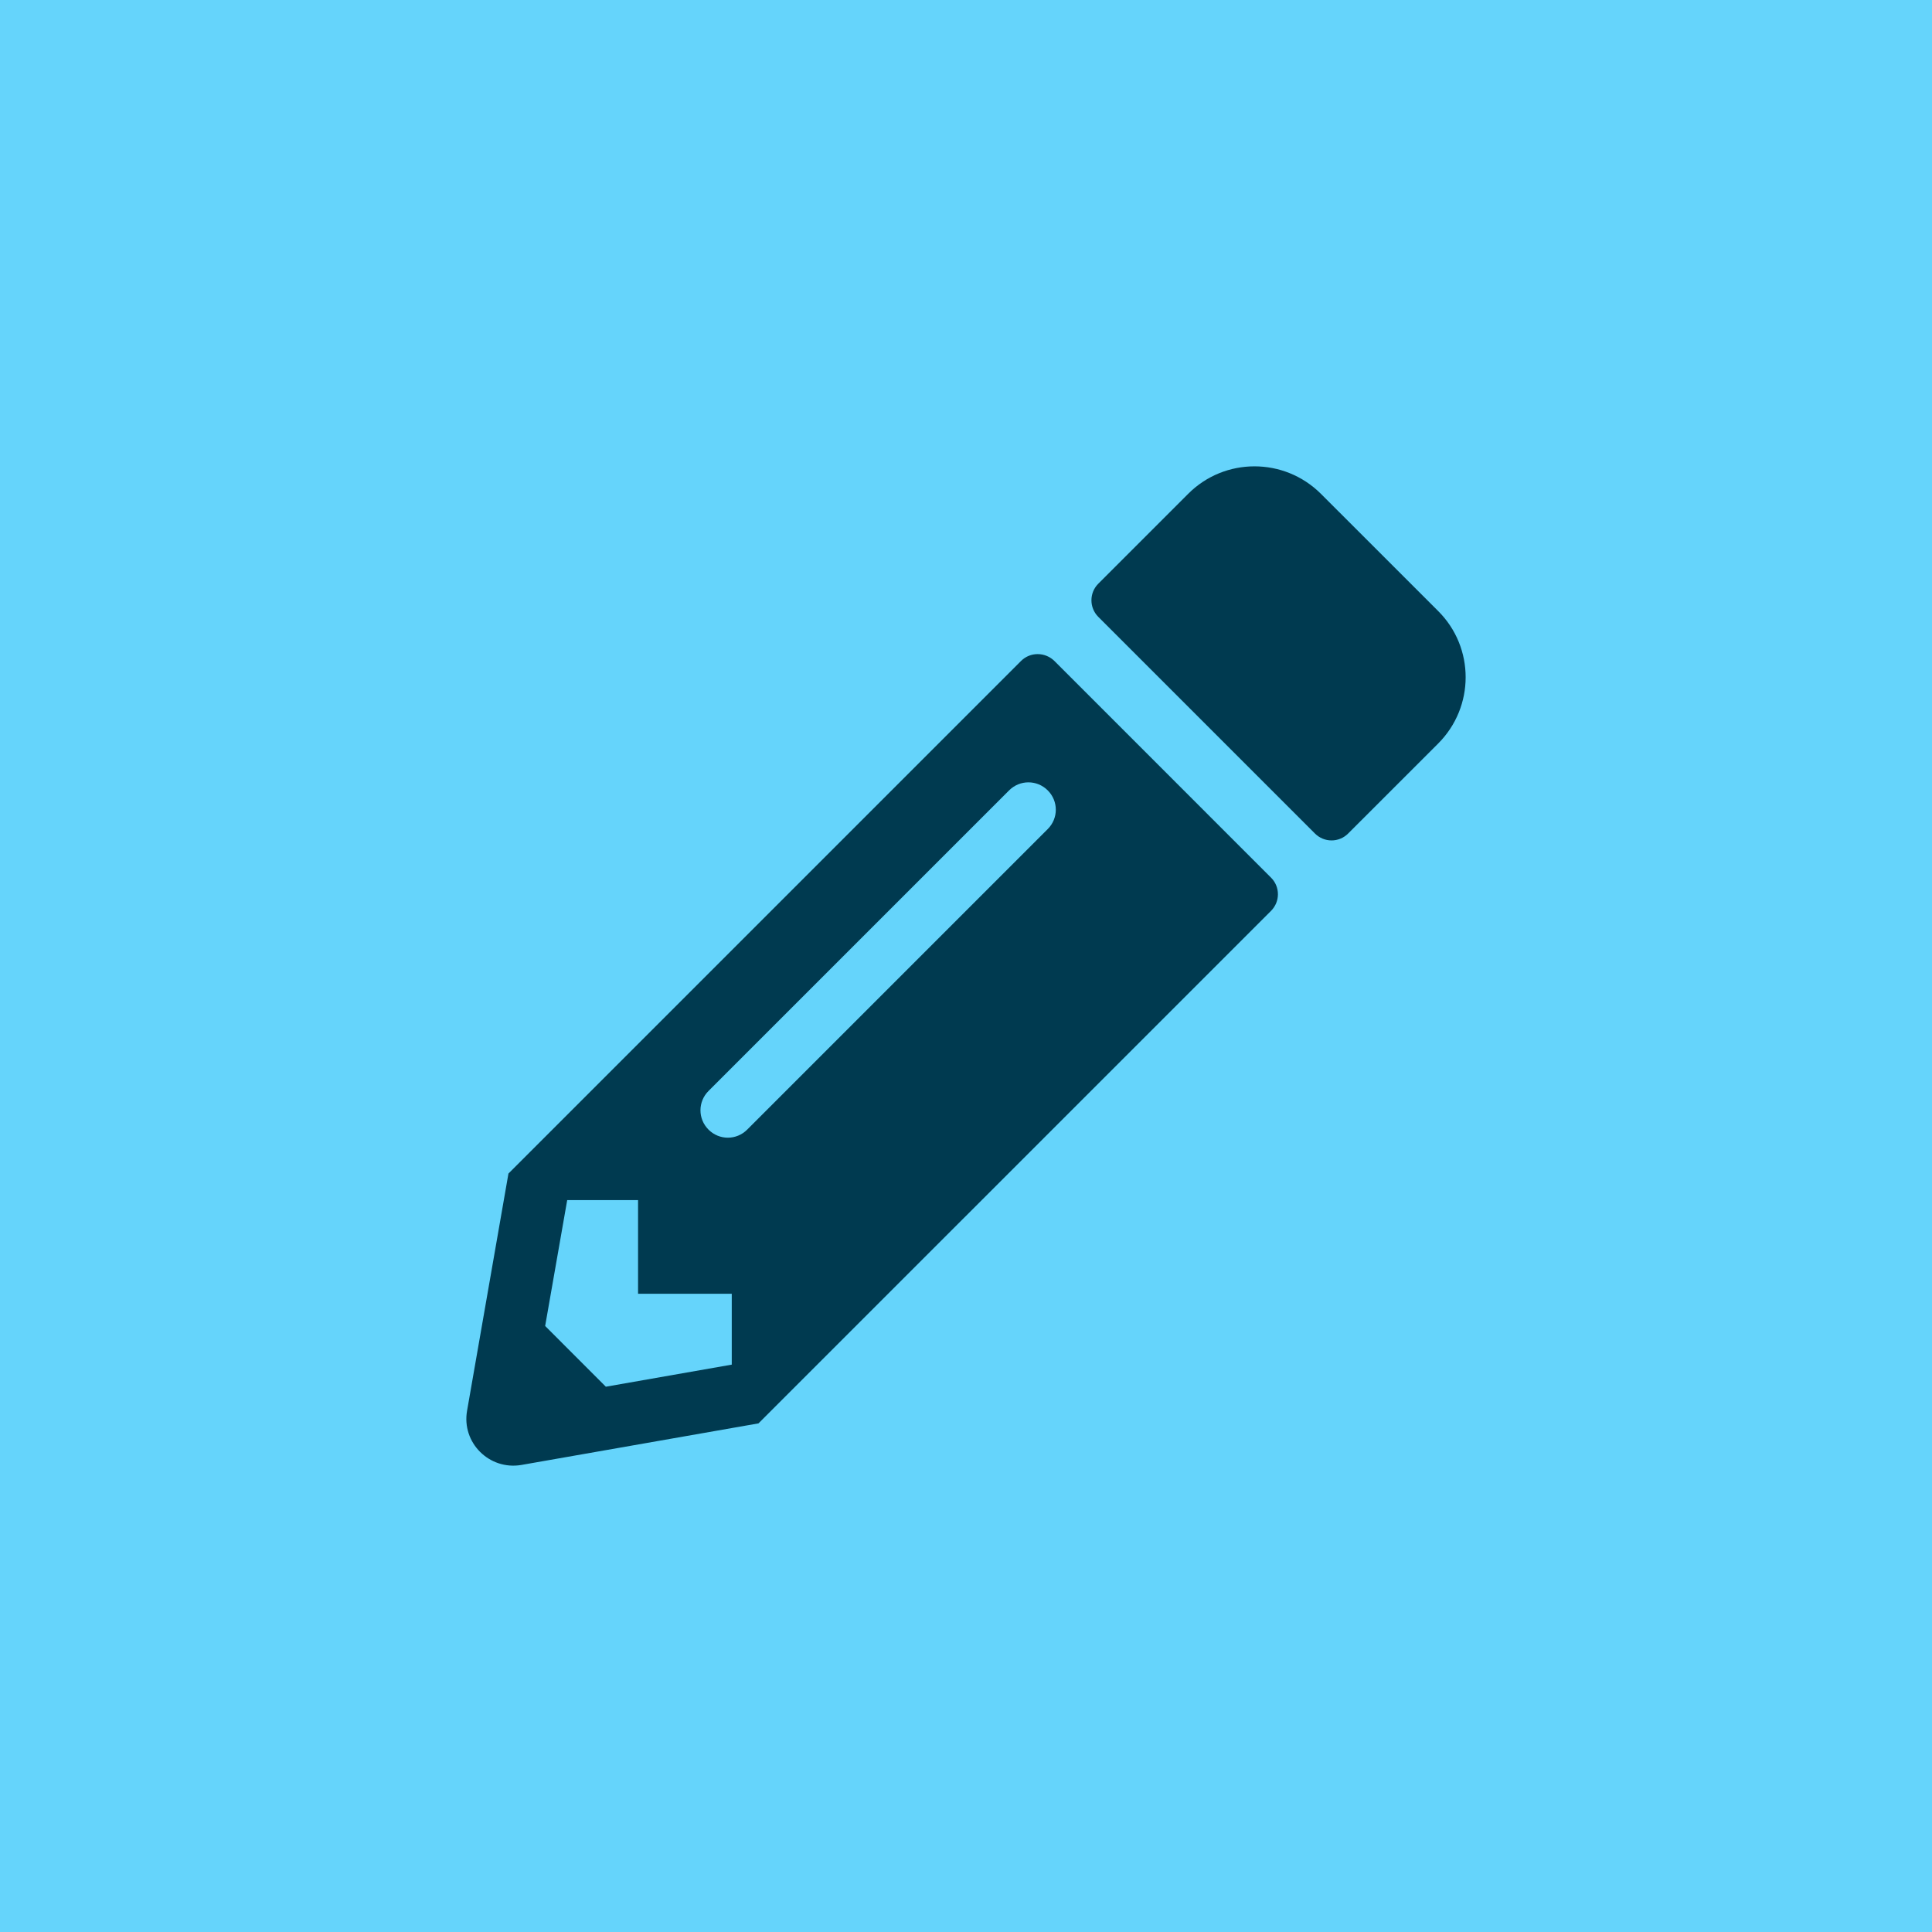
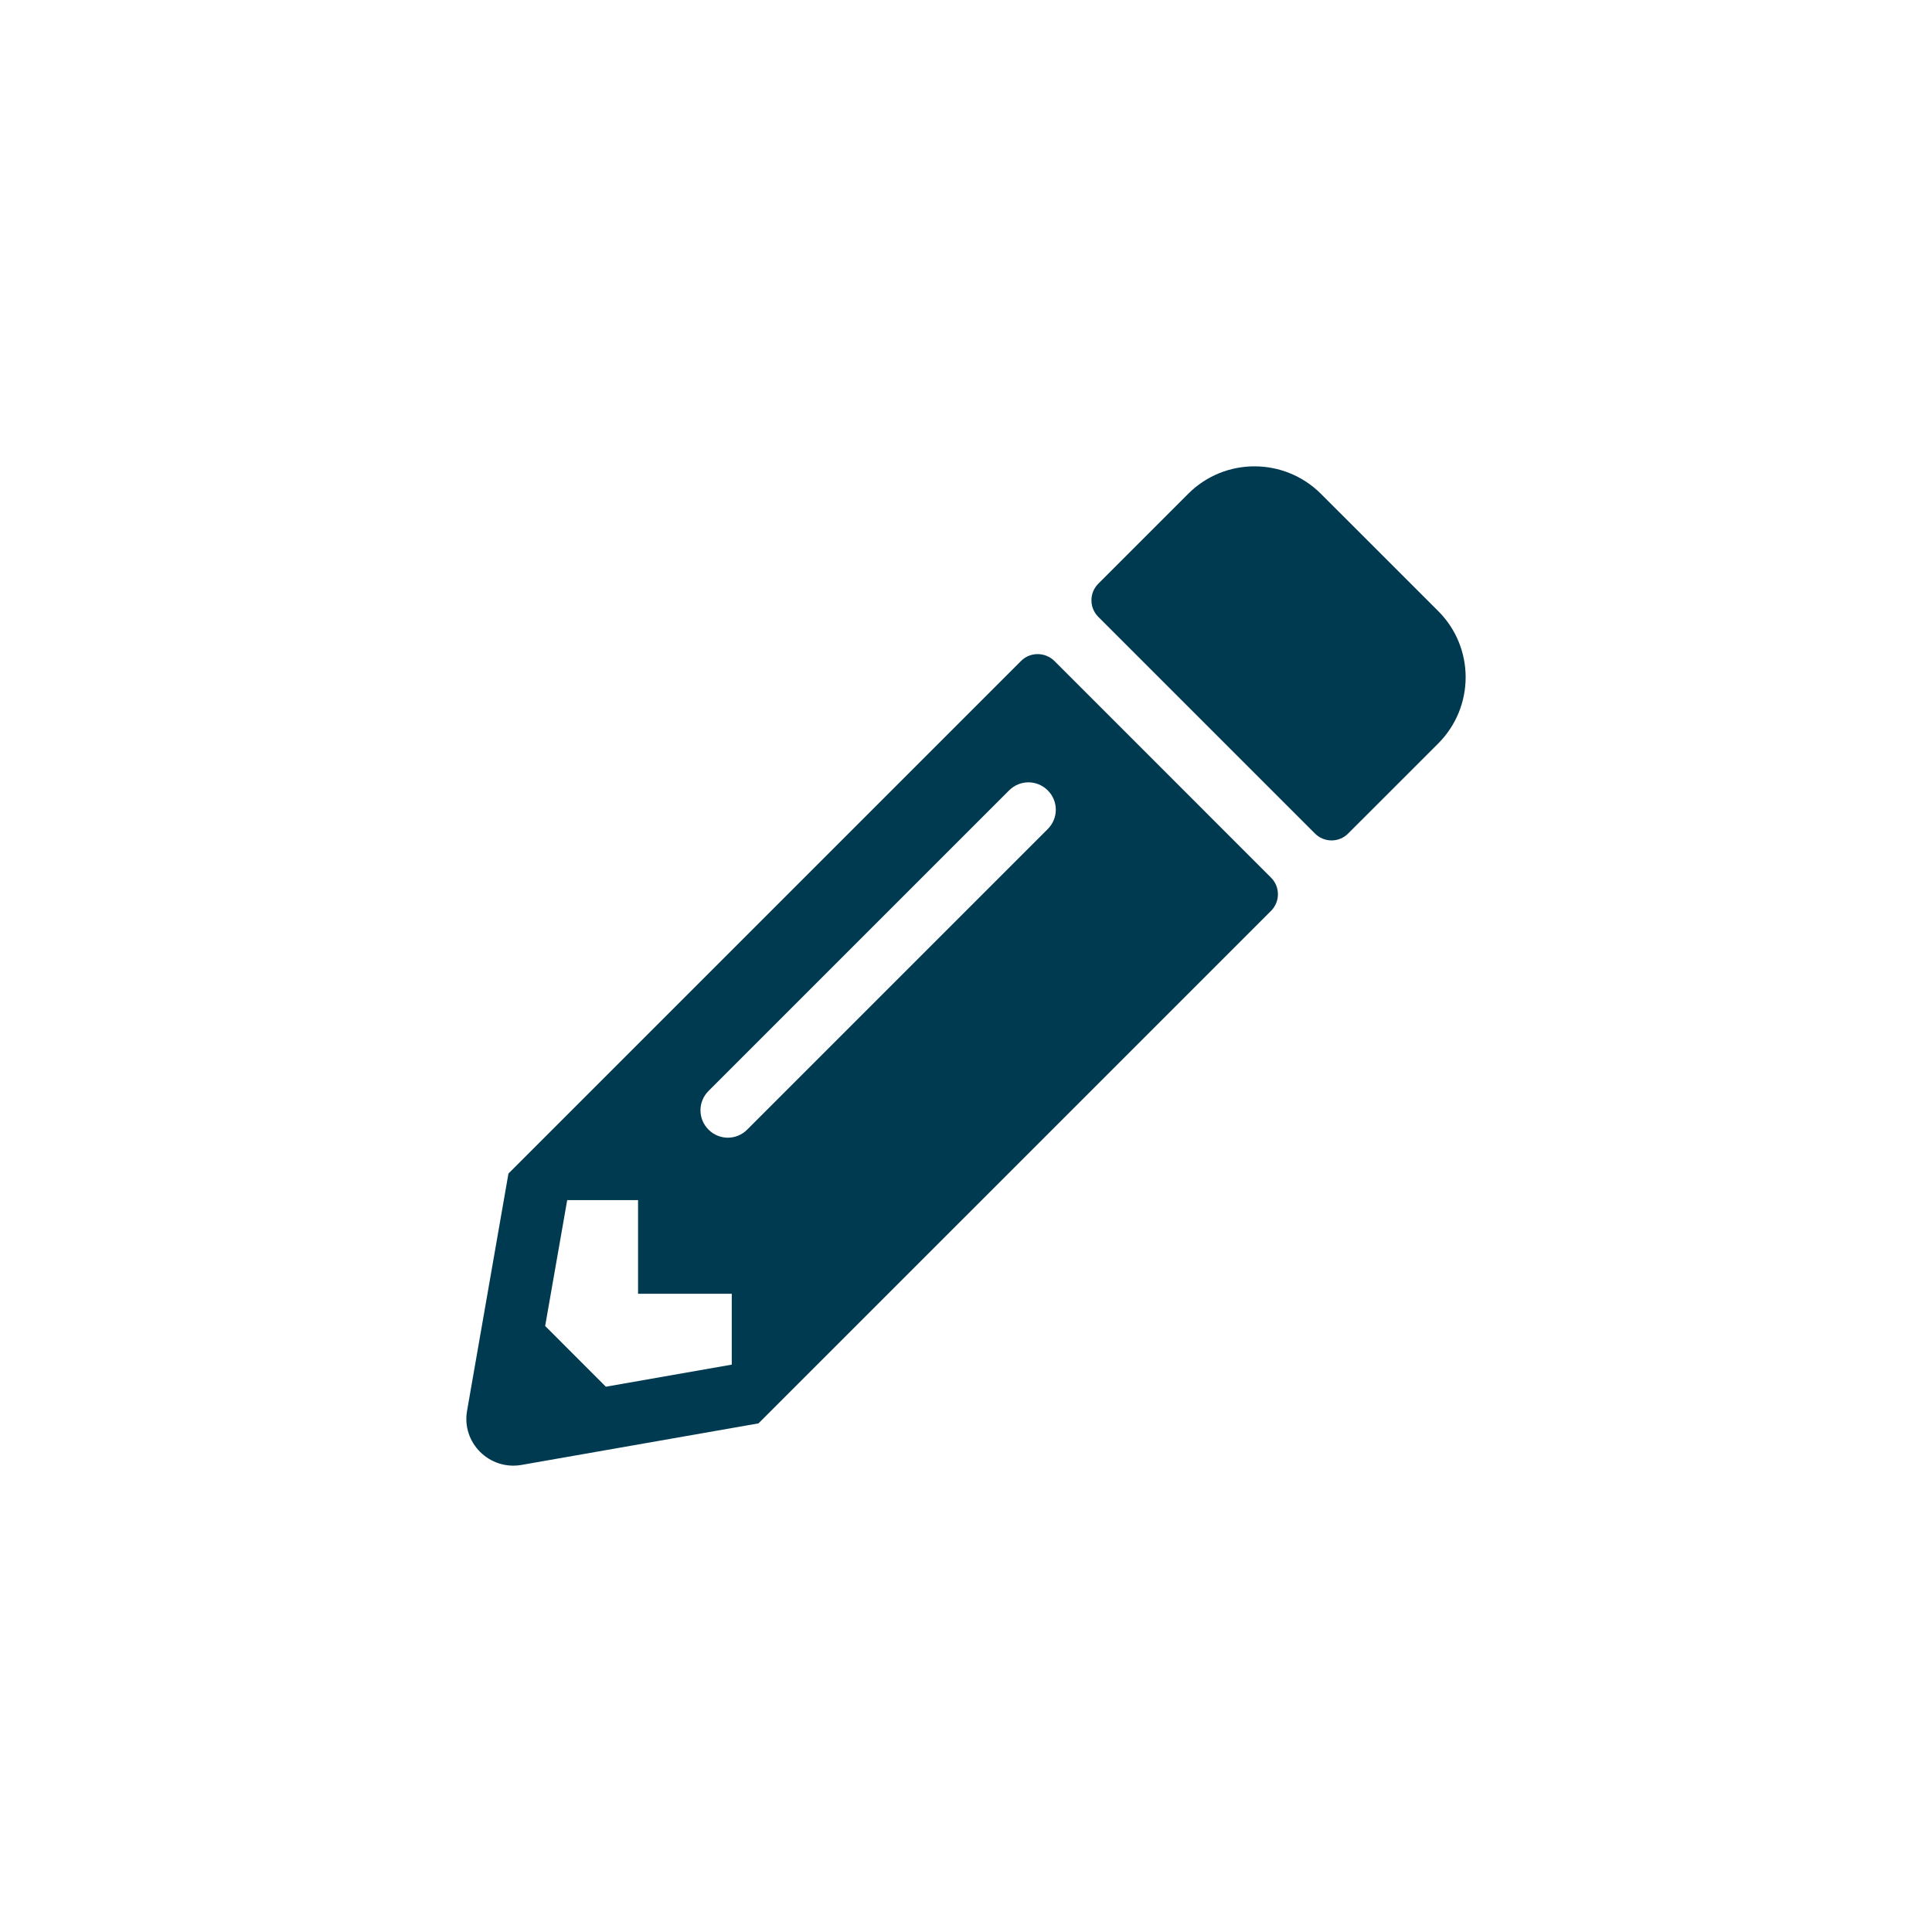
<svg xmlns="http://www.w3.org/2000/svg" width="58px" height="58px" viewBox="0 0 58 58" version="1.1">
-   <g id="edit" stroke="none" stroke-width="1" fill="none" fill-rule="evenodd">
-     <rect id="Rectangle-Copy-14" fill="#65D4FB" x="0" y="0" width="58" height="58" />
+   <g id="edit-copy-4" stroke="none" stroke-width="1" fill="none" fill-rule="evenodd">
+     <rect id="Rectangle-Copy-14" x="0" y="0" width="58" height="58" />
    <g id="pencil-alt-solid" transform="translate(14, 14)" fill="#003A50" fill-rule="nonzero">
      <path d="M29.174,8.322 L26.472,11.023 C26.197,11.299 25.752,11.299 25.476,11.023 L18.972,4.519 C18.697,4.244 18.697,3.798 18.972,3.523 L21.673,0.822 C22.769,-0.274 24.55,-0.274 25.652,0.822 L29.174,4.343 C30.275,5.439 30.275,7.221 29.174,8.322 Z M16.652,5.843 L1.264,21.231 L0.022,28.35 C-0.148,29.311 0.69,30.143 1.651,29.979 L8.77,28.731 L24.158,13.344 C24.433,13.068 24.433,12.623 24.158,12.348 L17.654,5.843 C17.372,5.568 16.927,5.568 16.652,5.843 Z M7.27,19.912 C6.948,19.59 6.948,19.074 7.27,18.752 L16.294,9.728 C16.616,9.406 17.132,9.406 17.454,9.728 C17.777,10.051 17.777,10.566 17.454,10.889 L8.431,19.912 C8.108,20.235 7.593,20.235 7.27,19.912 L7.27,19.912 Z M5.155,24.84 L7.968,24.84 L7.968,26.967 L4.188,27.63 L2.366,25.807 L3.028,22.028 L5.155,22.028 L5.155,24.84 Z" id="Shape" />
    </g>
  </g>
</svg>
